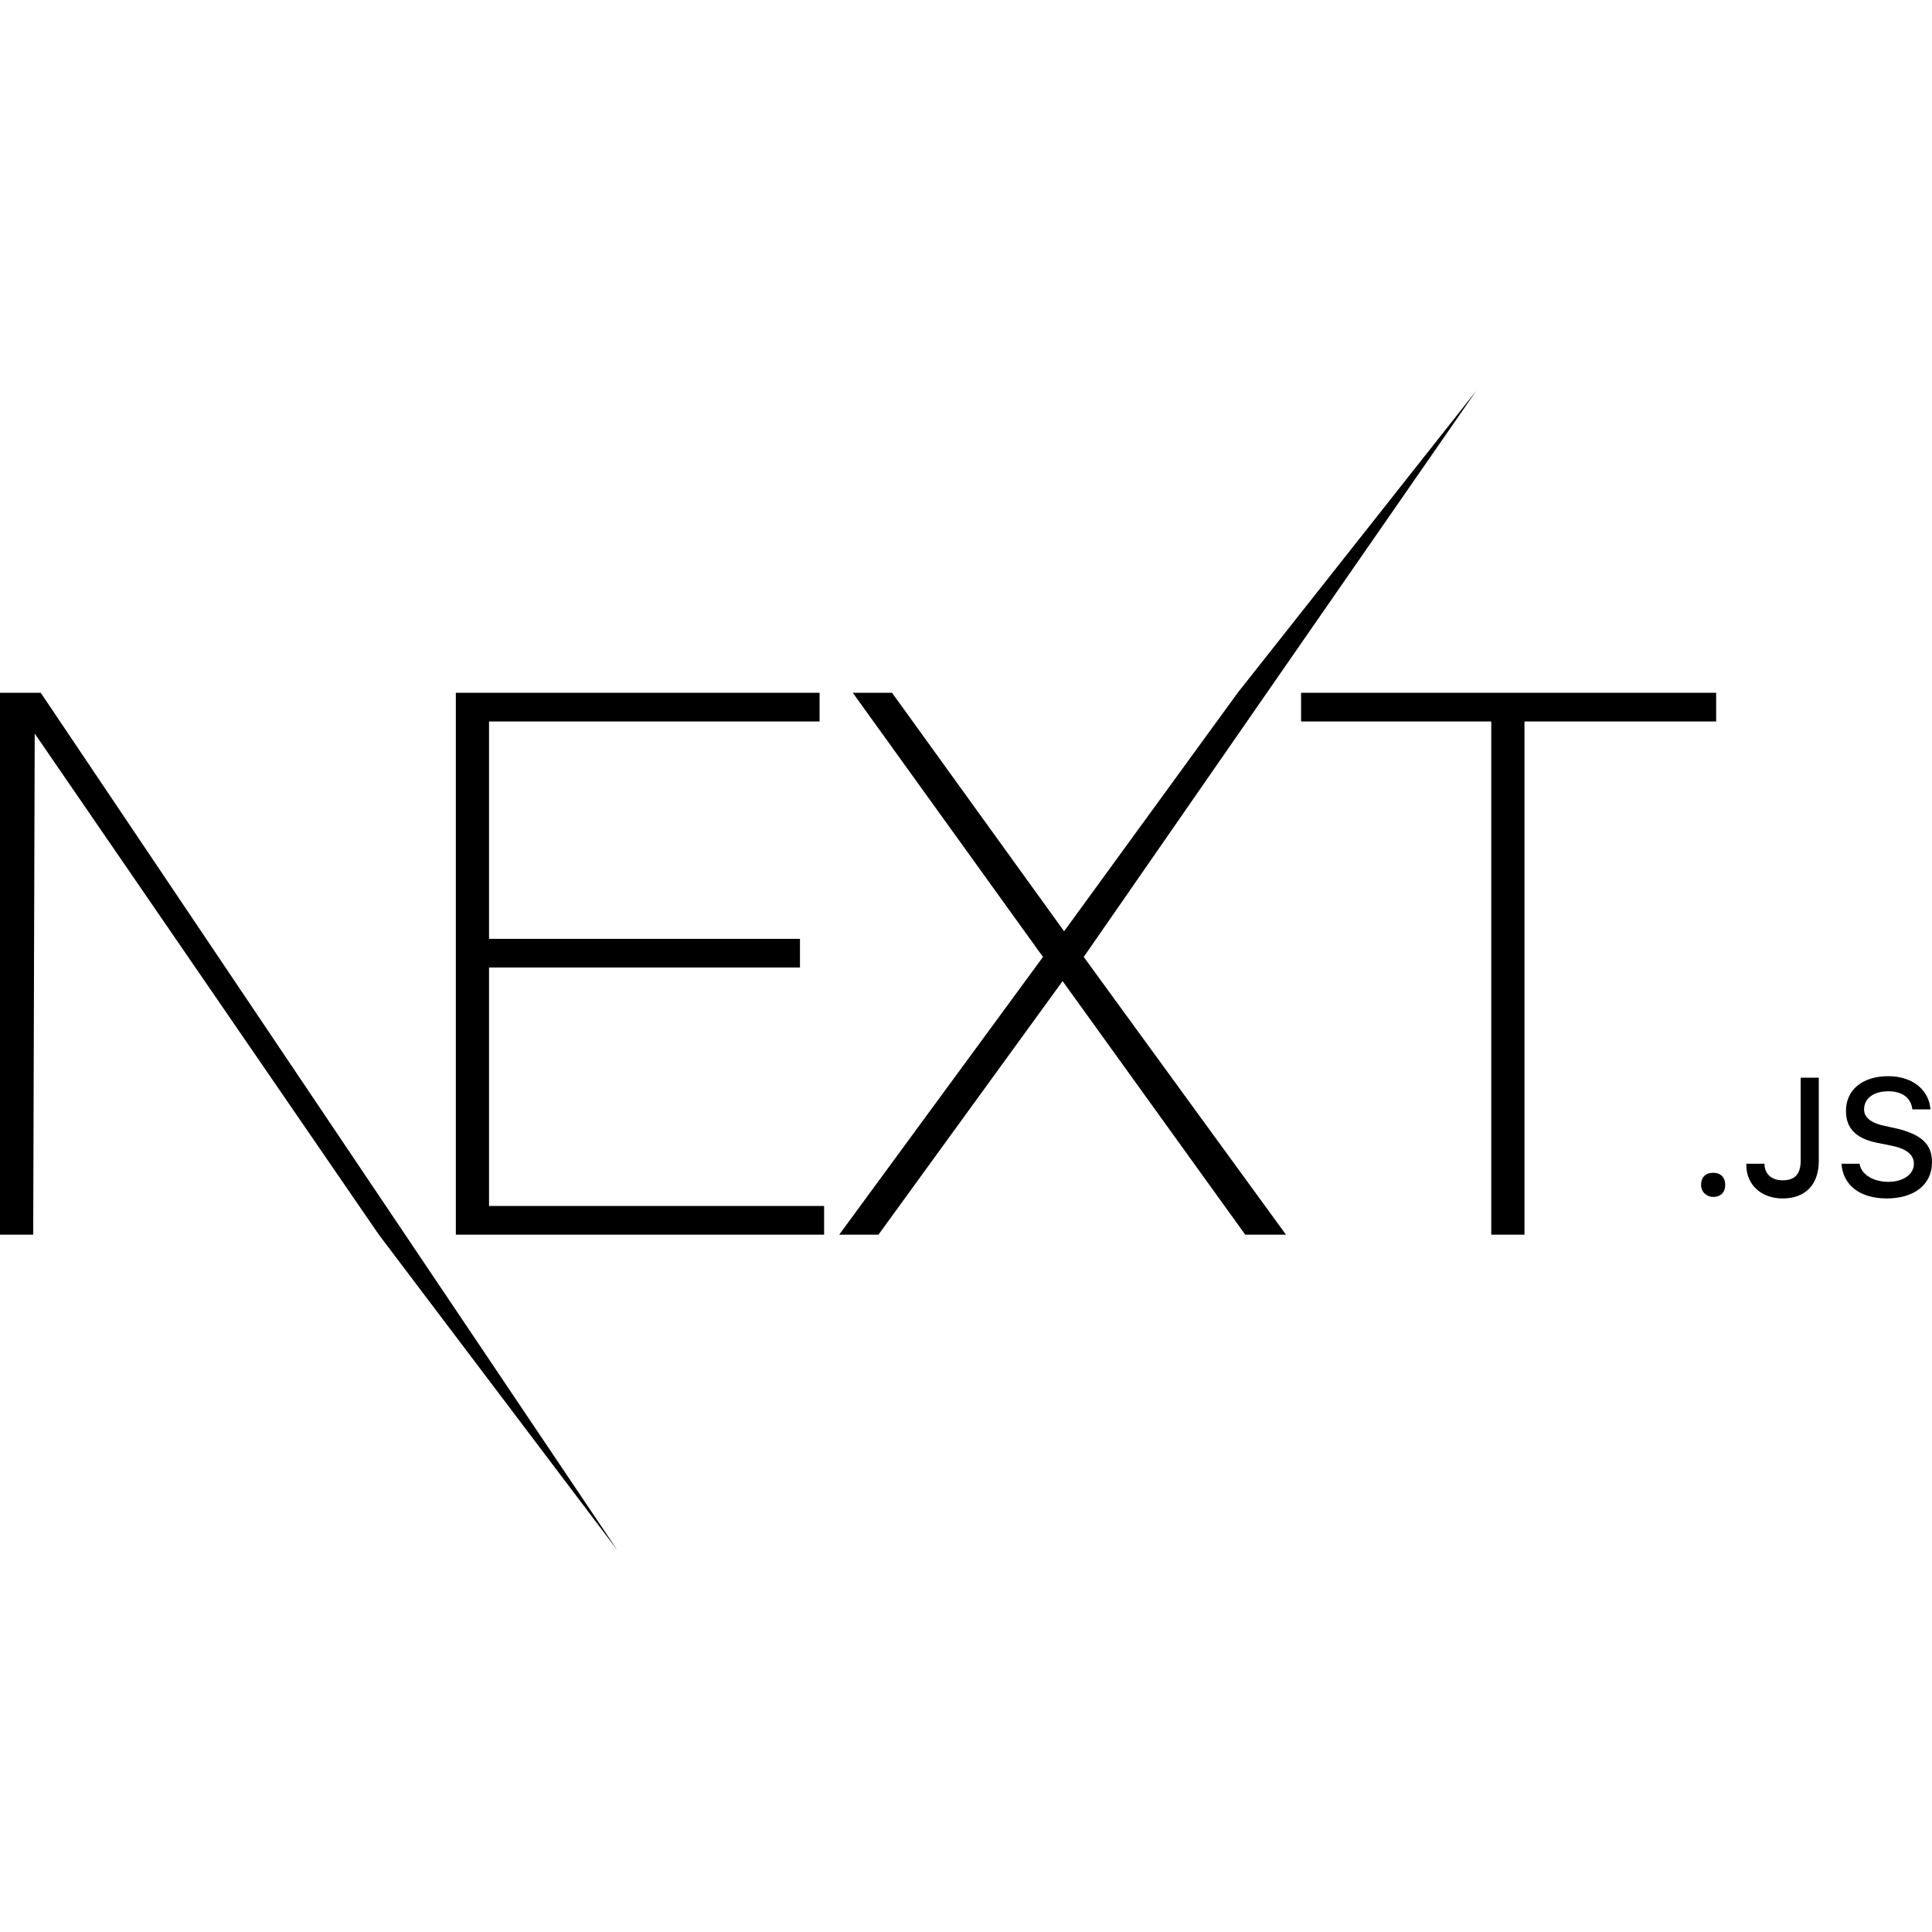
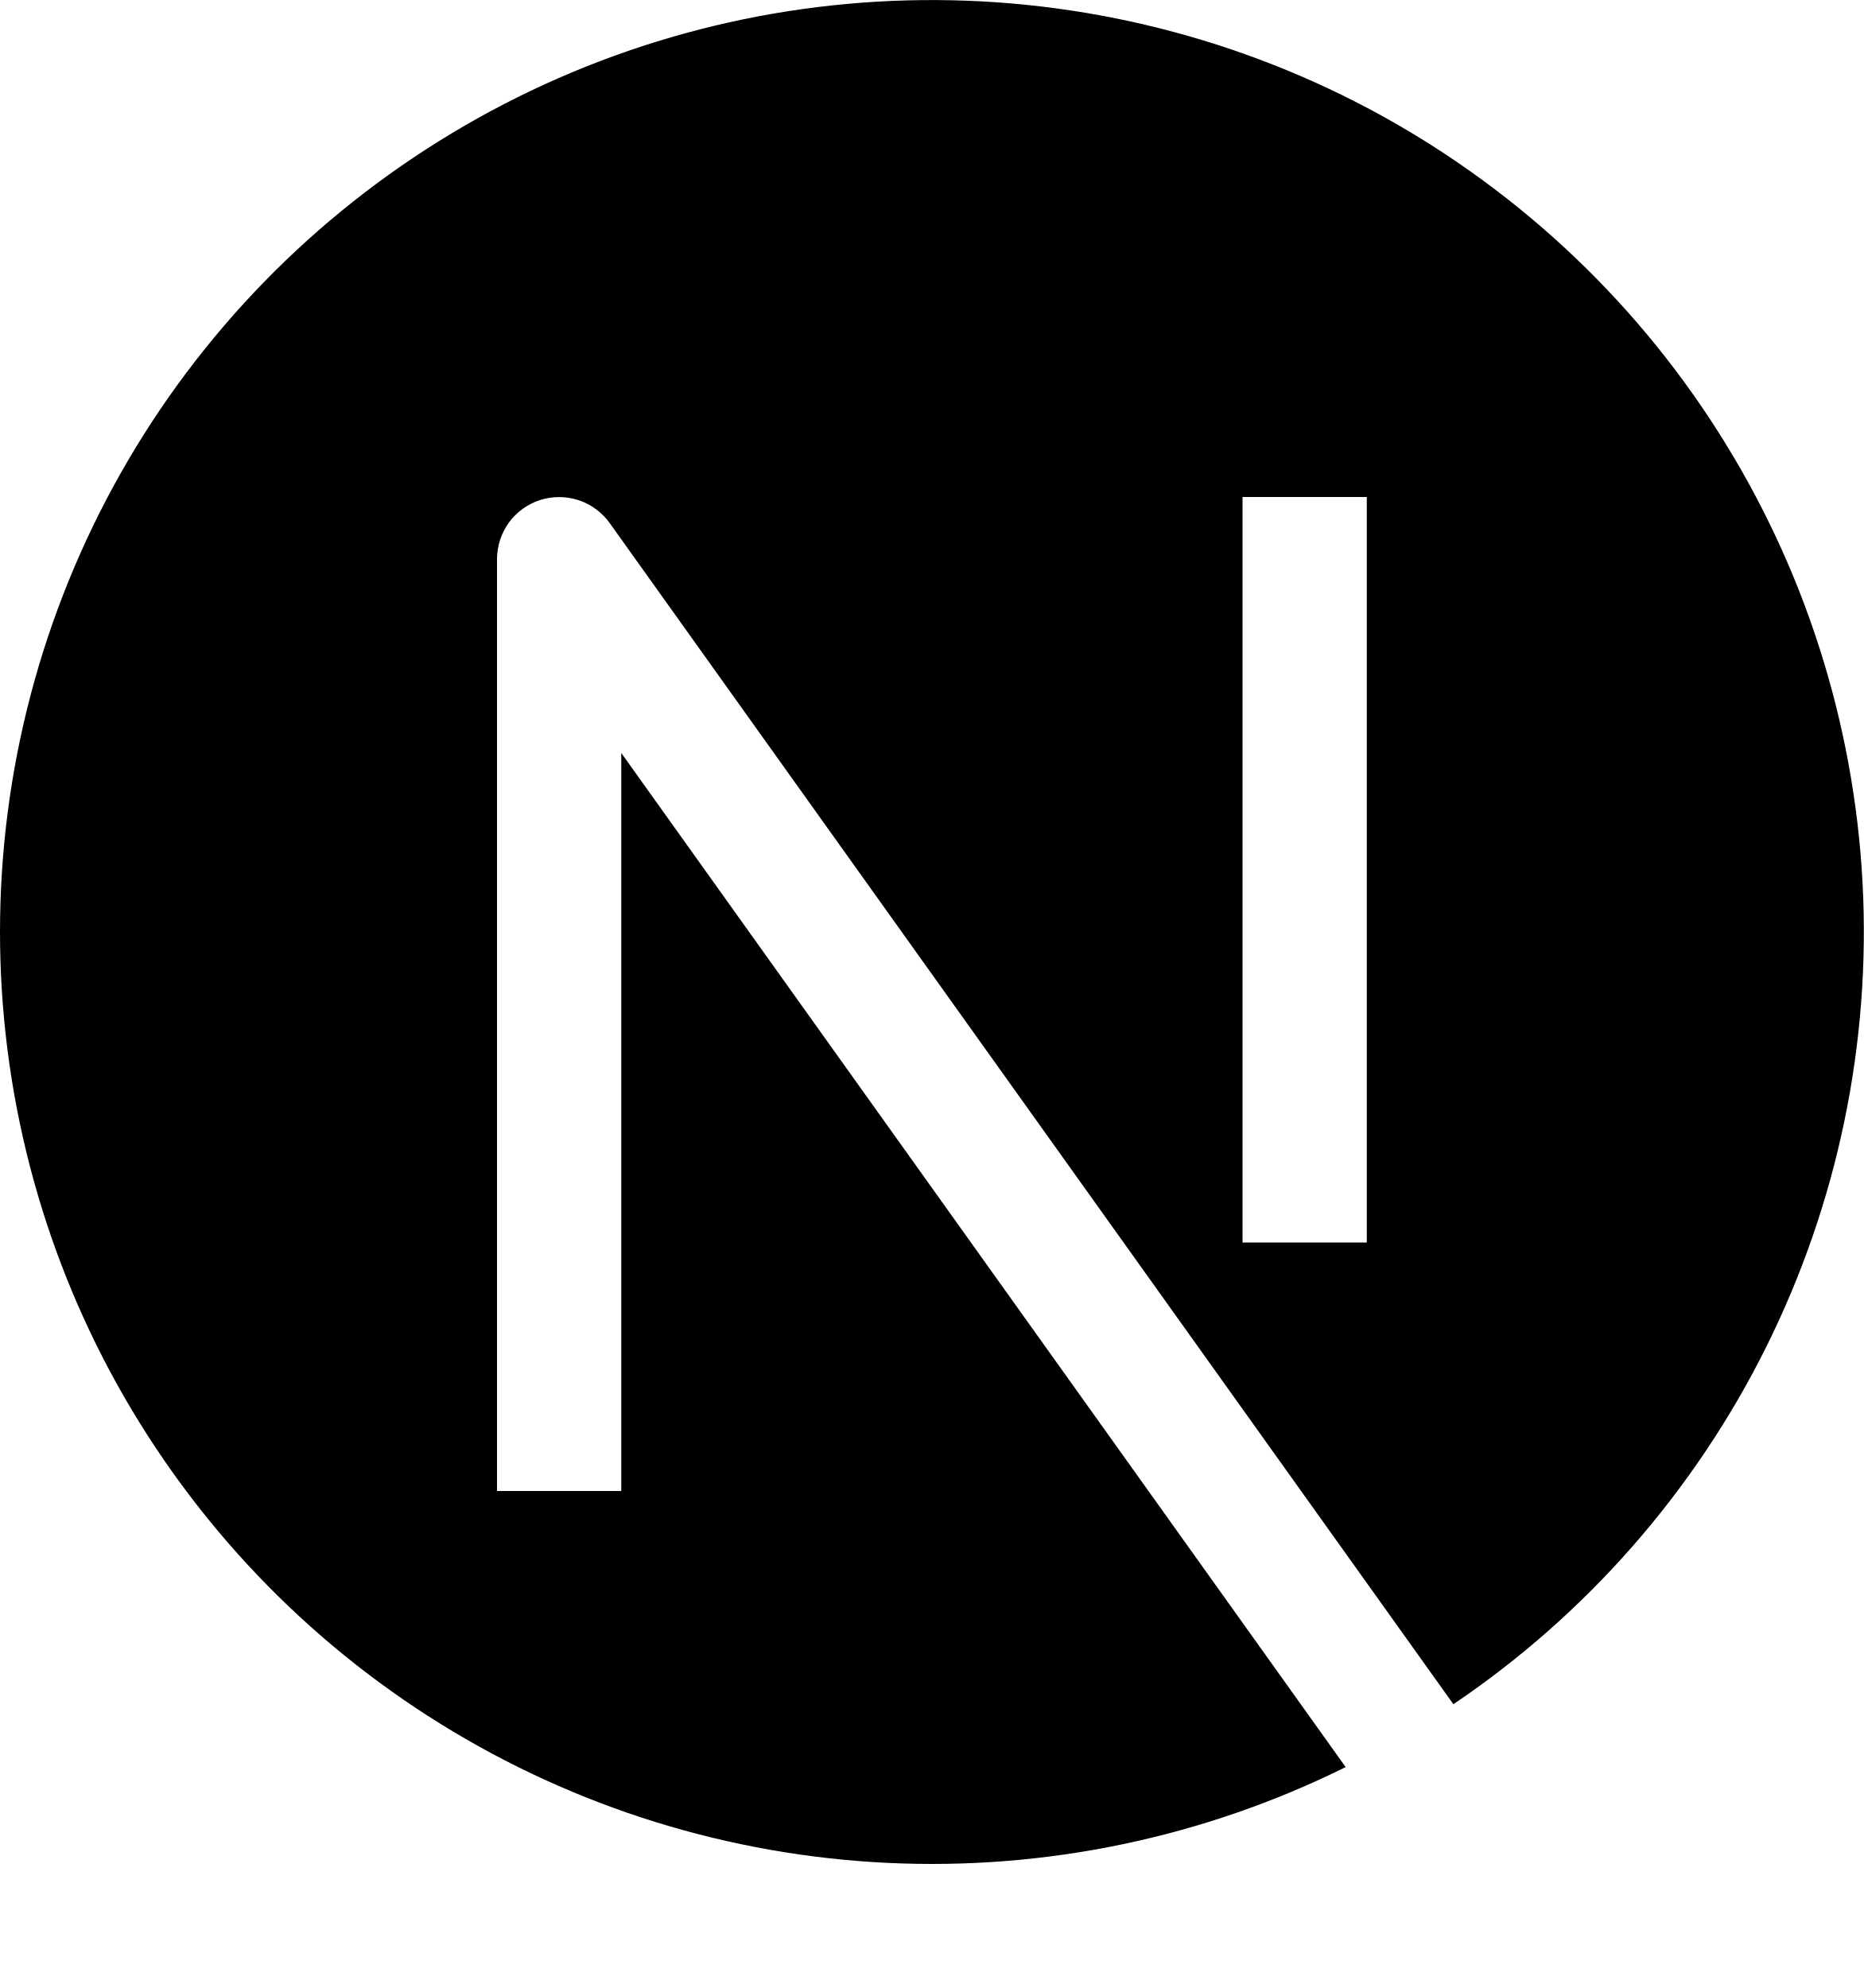
- <svg xmlns="http://www.w3.org/2000/svg" viewBox="0 0 128 128" fill="currentColor">
-   <path d="M30.2 45.9H54.3V47.8H32.4V62.2H53V64.1H32.4V79.9H54.6V81.8H30.2V45.9ZM56.5 45.9H59.1L70.5 61.7L82 45.9L97.8 25.9L71.8 63.4L85.2 81.8H82.5L70.4 65L58.2 81.8H55.6L69.1 63.4L56.5 45.9ZM86.2 47.8V45.9H113.7V47.8H101V81.8H98.8V47.8H86.2ZM0 45.9H2.7L40.9 102.7L25.1 81.8L2.3 48.6L2.2 81.8H0V45.9ZM113.5 79.3C114 79.3 114.3 79 114.3 78.5C114.3 78 114 77.7 113.5 77.7C113 77.7 112.7 78 112.7 78.5C112.7 79 113.1 79.3 113.5 79.3ZM115.7 77.2C115.7 78.5 116.7 79.4 118.1 79.4C119.6 79.4 120.5 78.5 120.5 76.9V71.4H119.3V76.9C119.3 77.8 118.9 78.2 118.1 78.2C117.4 78.2 116.9 77.8 116.9 77.1H115.7V77.2ZM122 77.1C122.1 78.5 123.2 79.4 125 79.4C126.8 79.4 128 78.5 128 77C128 75.8 127.3 75.2 125.8 74.8L124.9 74.6C123.9 74.4 123.5 74 123.5 73.5C123.5 72.8 124.1 72.3 125.1 72.3C126 72.3 126.6 72.7 126.7 73.5H127.9C127.8 72.2 126.7 71.3 125.1 71.3C123.4 71.3 122.3 72.2 122.3 73.6C122.3 74.7 122.9 75.4 124.3 75.7L125.3 75.9C126.3 76.1 126.8 76.5 126.8 77.1C126.8 77.8 126.1 78.3 125.1 78.3C124.1 78.3 123.3 77.8 123.2 77.1H122Z" />
+ <svg xmlns="http://www.w3.org/2000/svg" viewBox="0 0 15 16" fill="currentColor">
+   <path fill-rule="evenodd" clip-rule="evenodd" d="M2.15867e-07 7.5C4.83117e-05 6.206 0.335 4.934 0.972 3.807C1.609 2.681 2.527 1.739 3.637 1.072C4.746 0.405 6.009 0.037 7.302 0.003C8.596 -0.031 9.877 0.27 11.02 0.877C12.162 1.485 13.129 2.377 13.824 3.469C14.52 4.56 14.921 5.813 14.99 7.105C15.058 8.397 14.79 9.685 14.213 10.844C13.636 12.002 12.77 12.992 11.697 13.716L4.907 4.21C4.845 4.124 4.758 4.059 4.658 4.026C4.557 3.993 4.449 3.992 4.348 4.024C4.247 4.056 4.159 4.12 4.096 4.205C4.034 4.291 4 4.394 4 4.5V12H5V6.06L10.83 14.222C9.686 14.789 8.417 15.054 7.142 14.993C5.867 14.932 4.629 14.547 3.545 13.874C2.46 13.201 1.566 12.262 0.945 11.147C0.325 10.032 -0 8.776 2.15867e-07 7.5ZM10 10V4H11V10H10Z" />
</svg>
